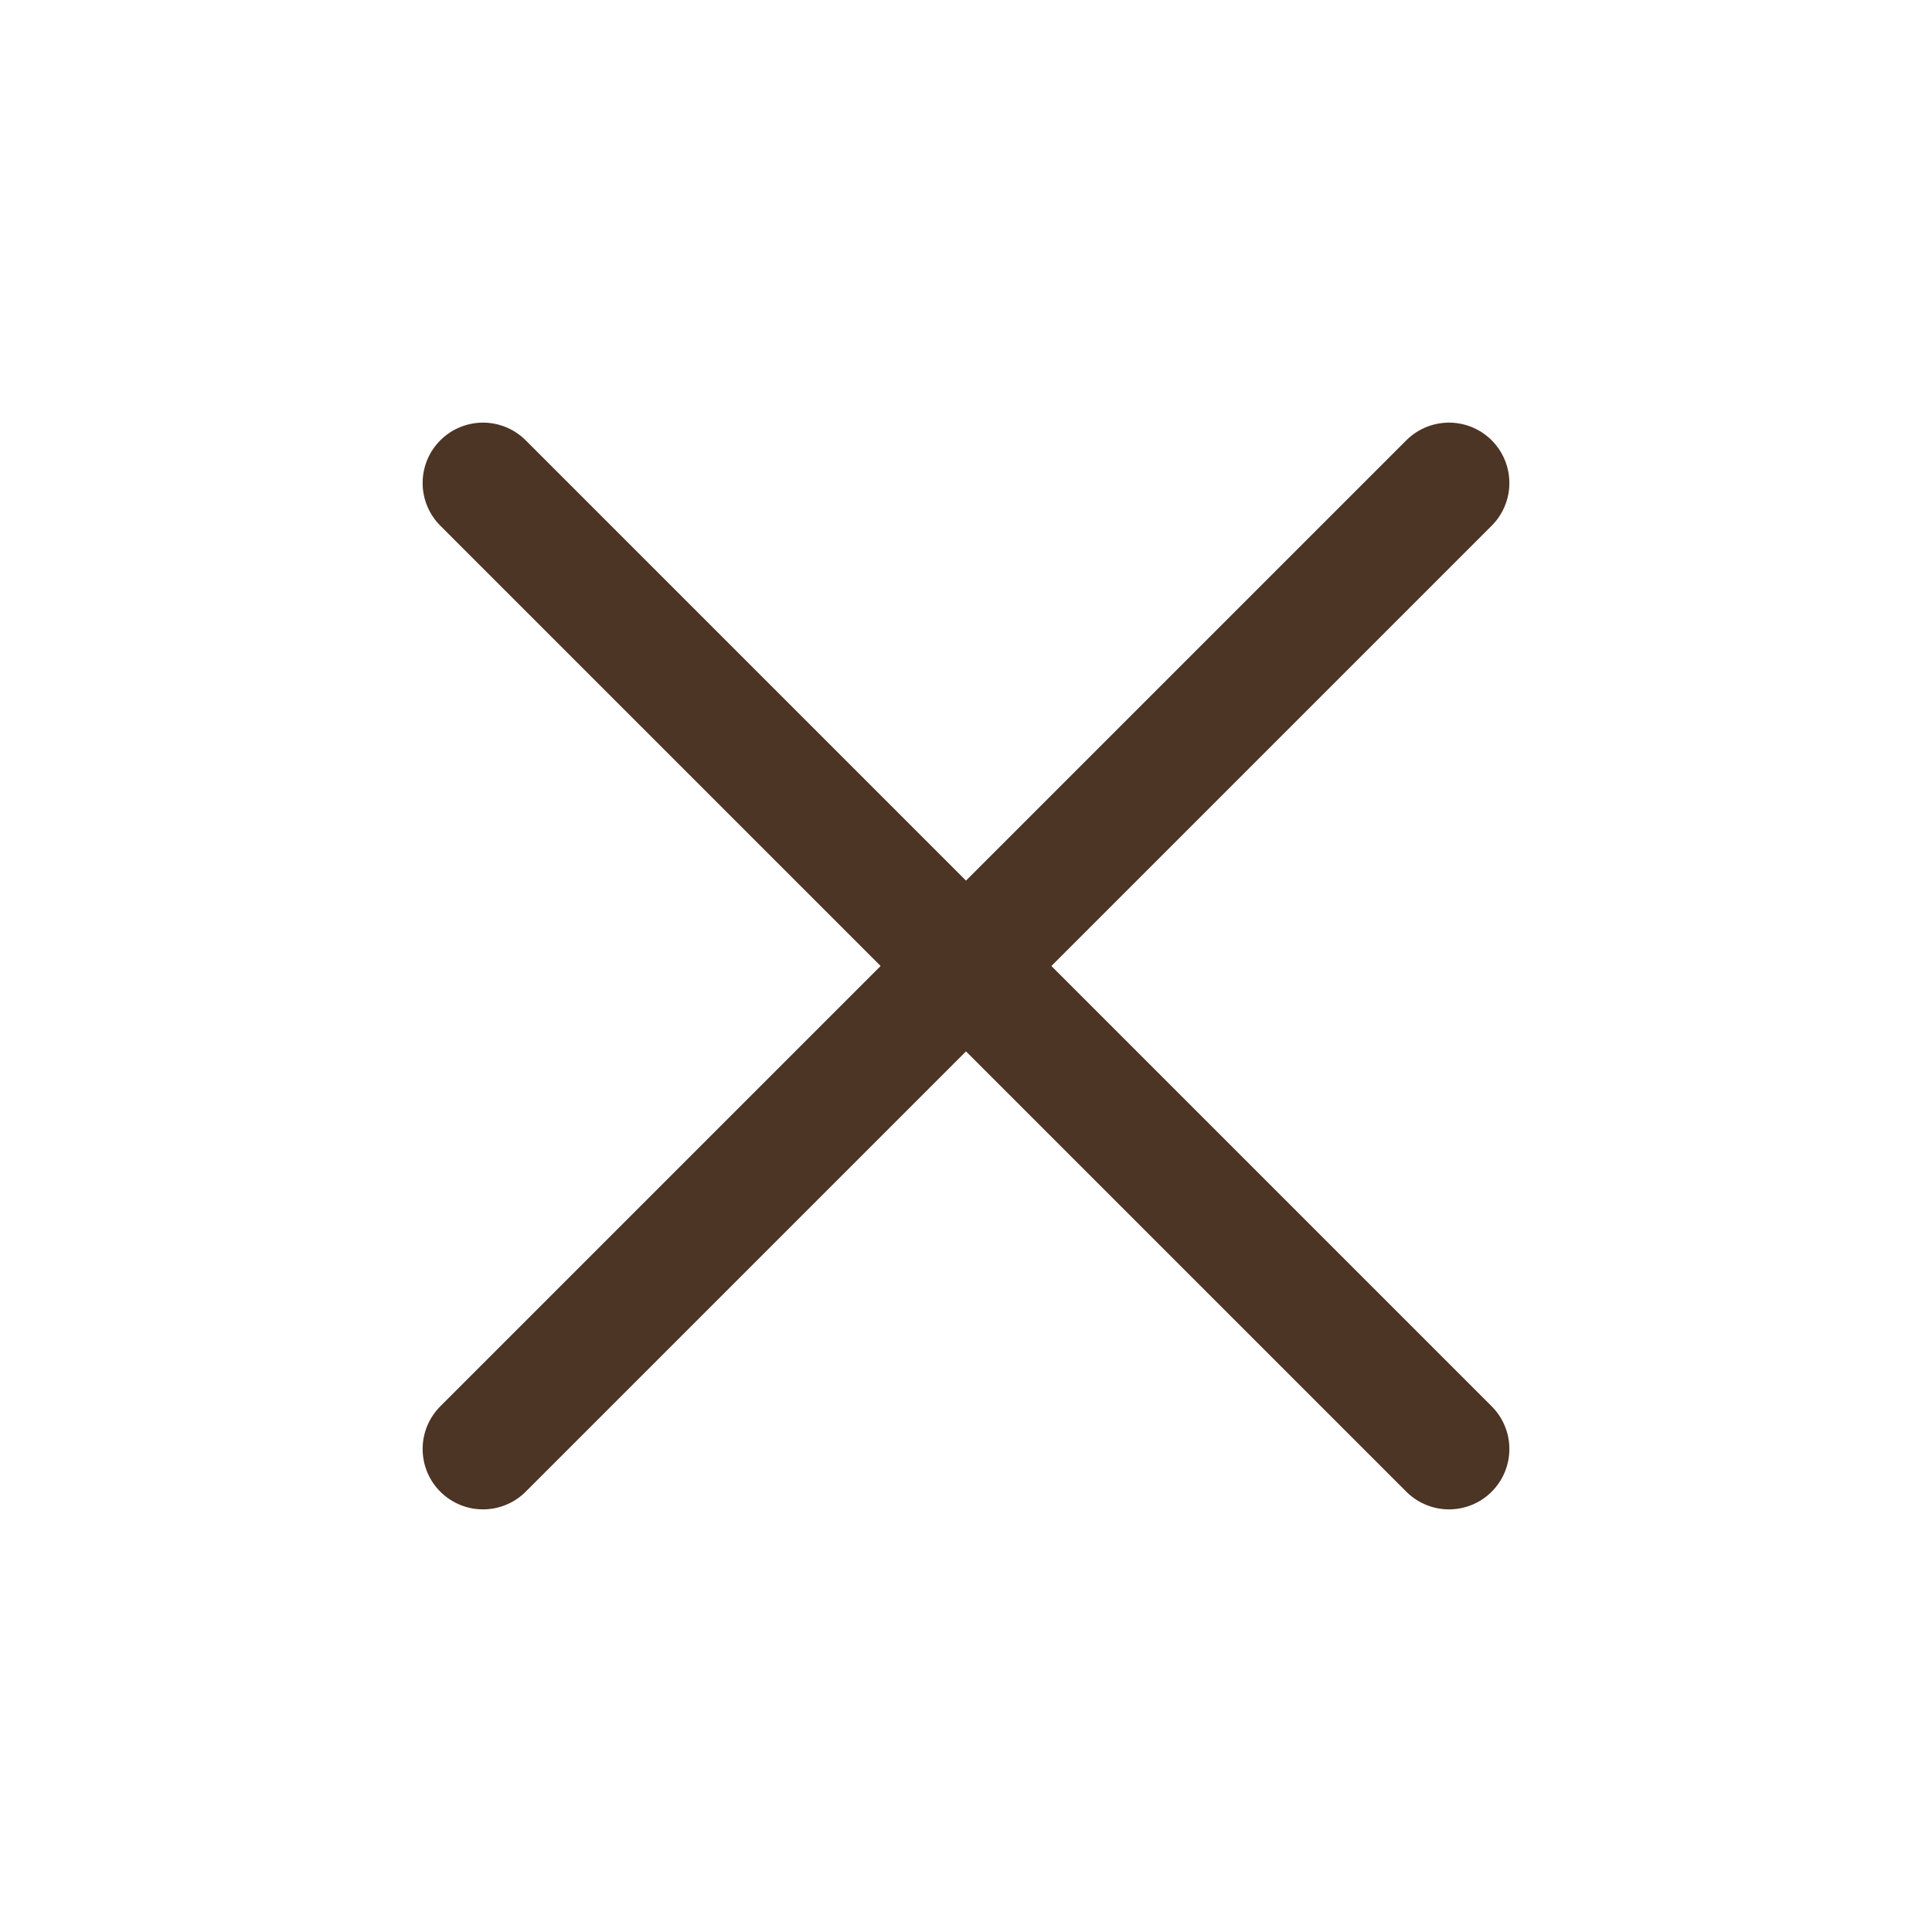
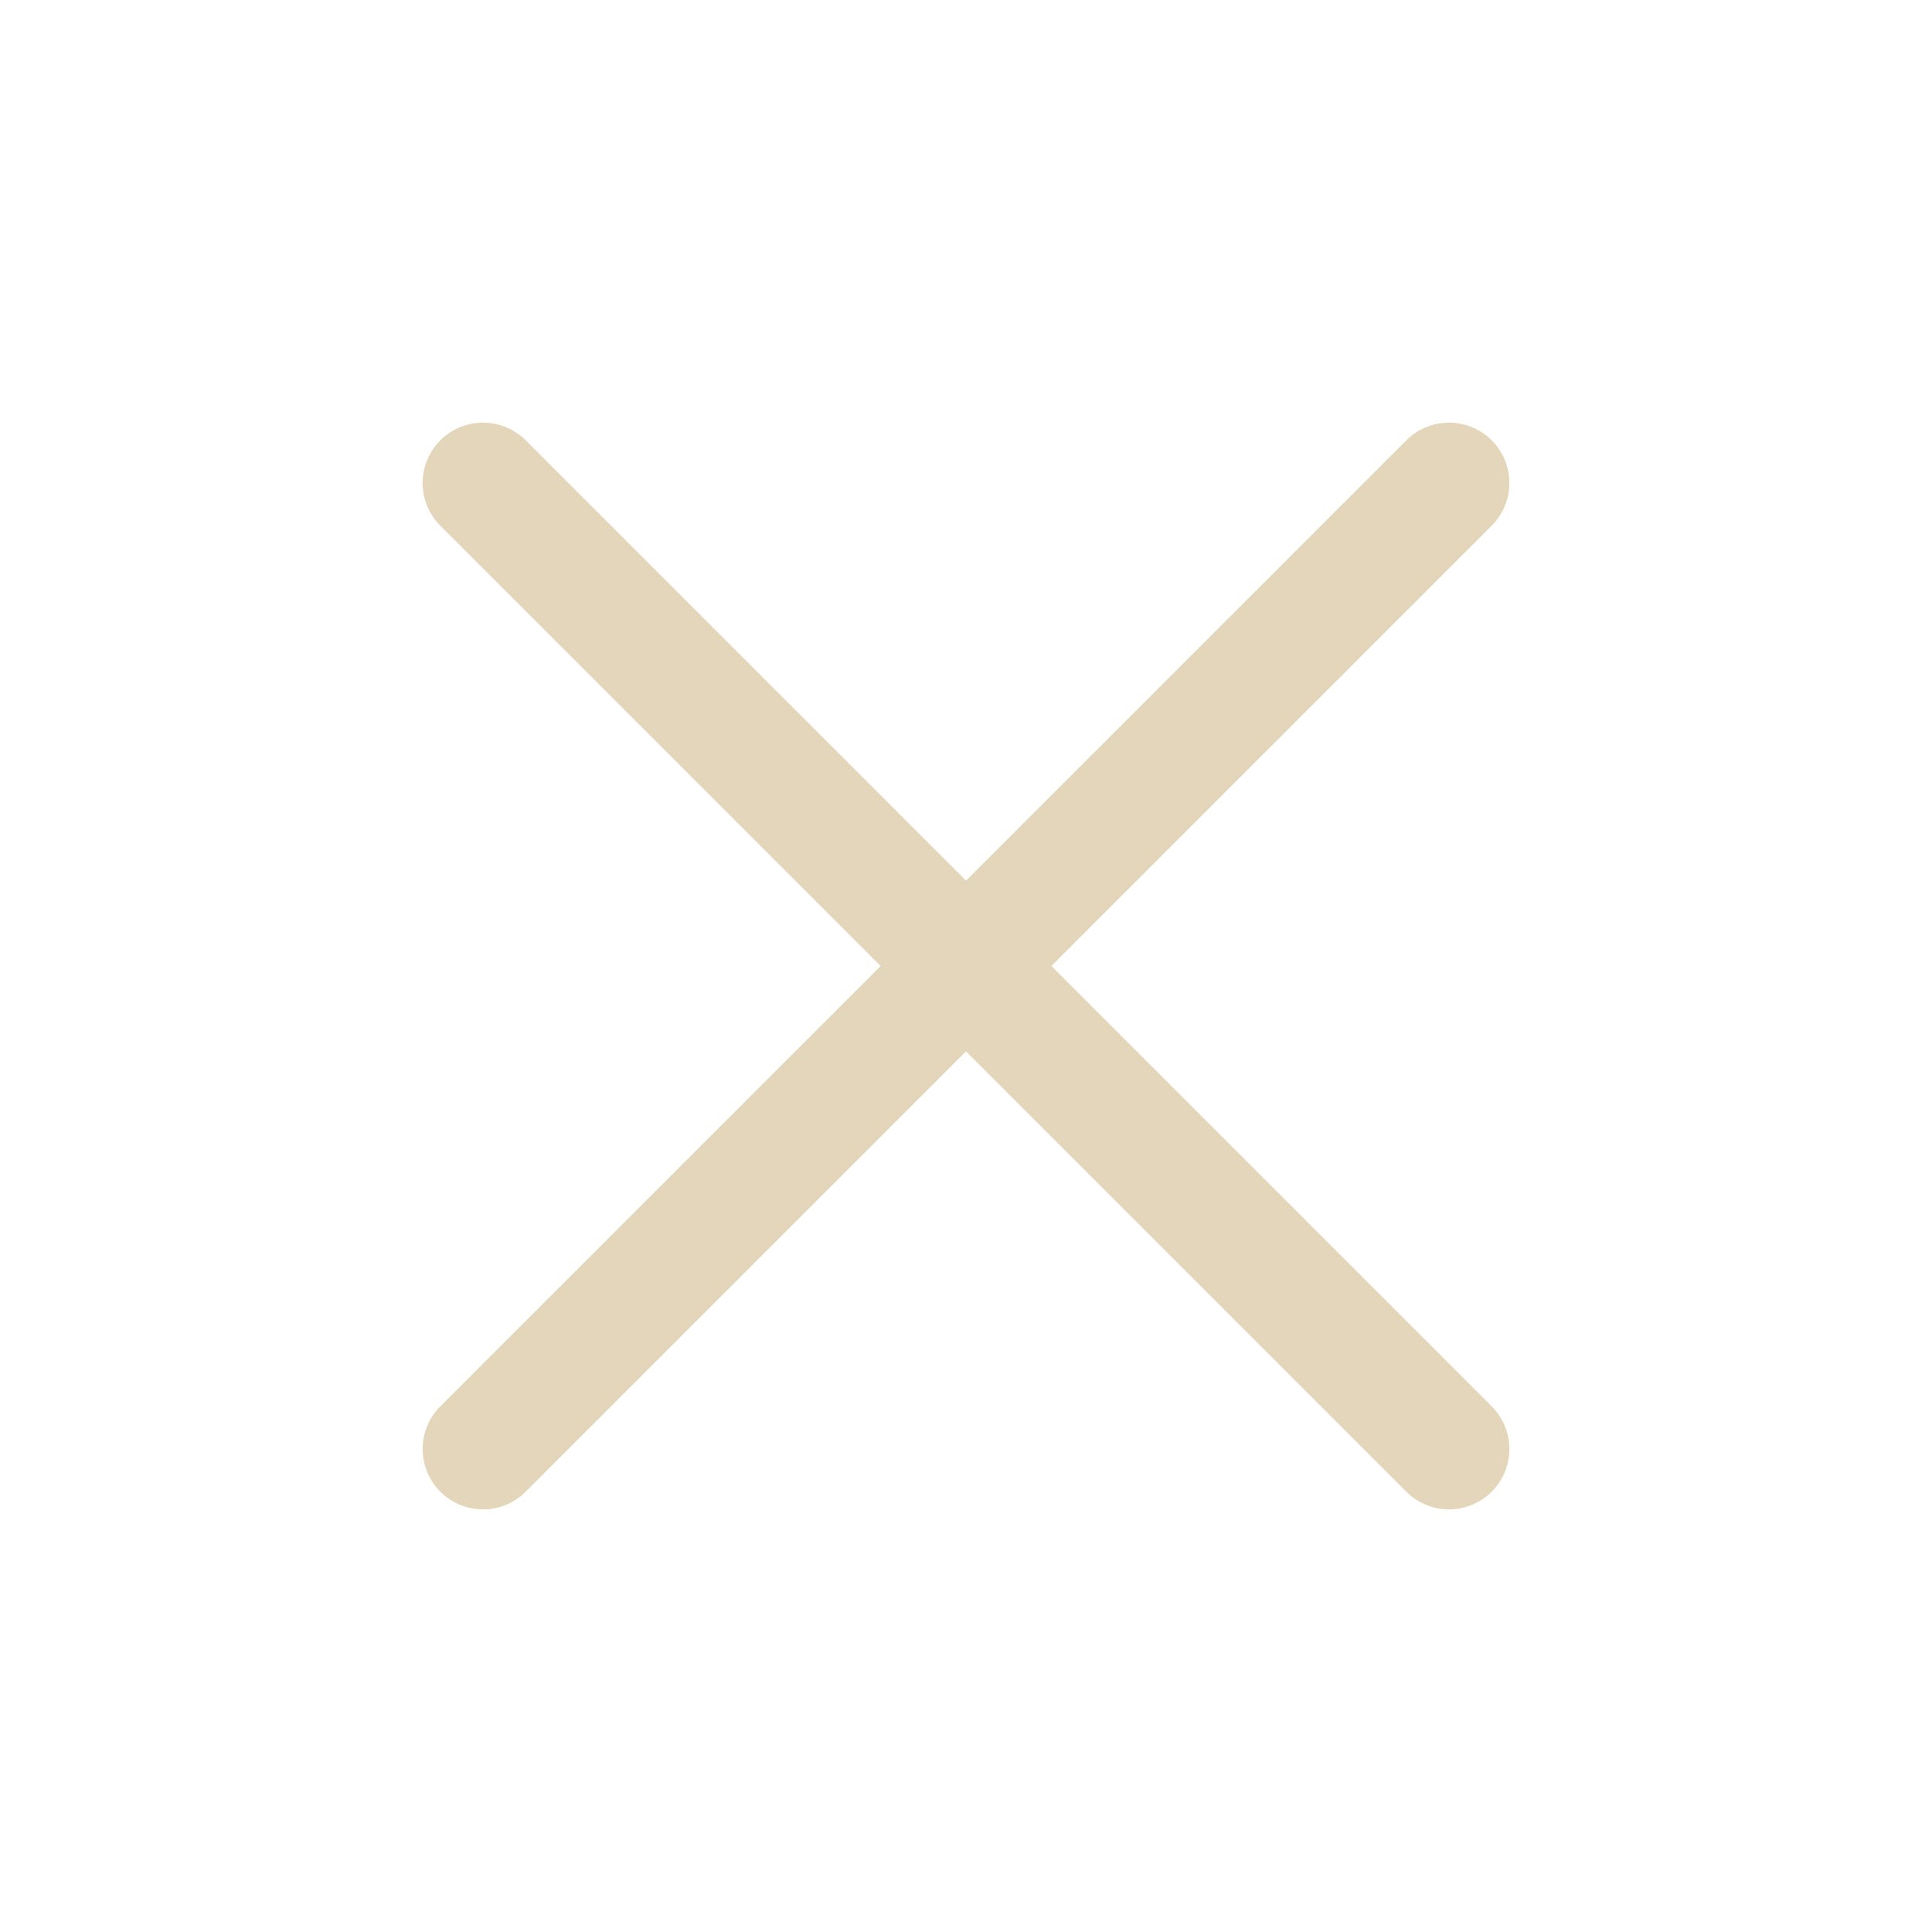
<svg xmlns="http://www.w3.org/2000/svg" width="32" height="32" viewBox="0 0 32 32">
-   <g fill="none" stroke="#4c3525" stroke-width="2" stroke-linecap="round" stroke-linejoin="round">
+   <g fill="none" stroke="#e3d6bb" stroke-width="2" stroke-linecap="round" stroke-linejoin="round">
    <path d="m8 8 16 16M24 8 8 24" />
  </g>
</svg>
